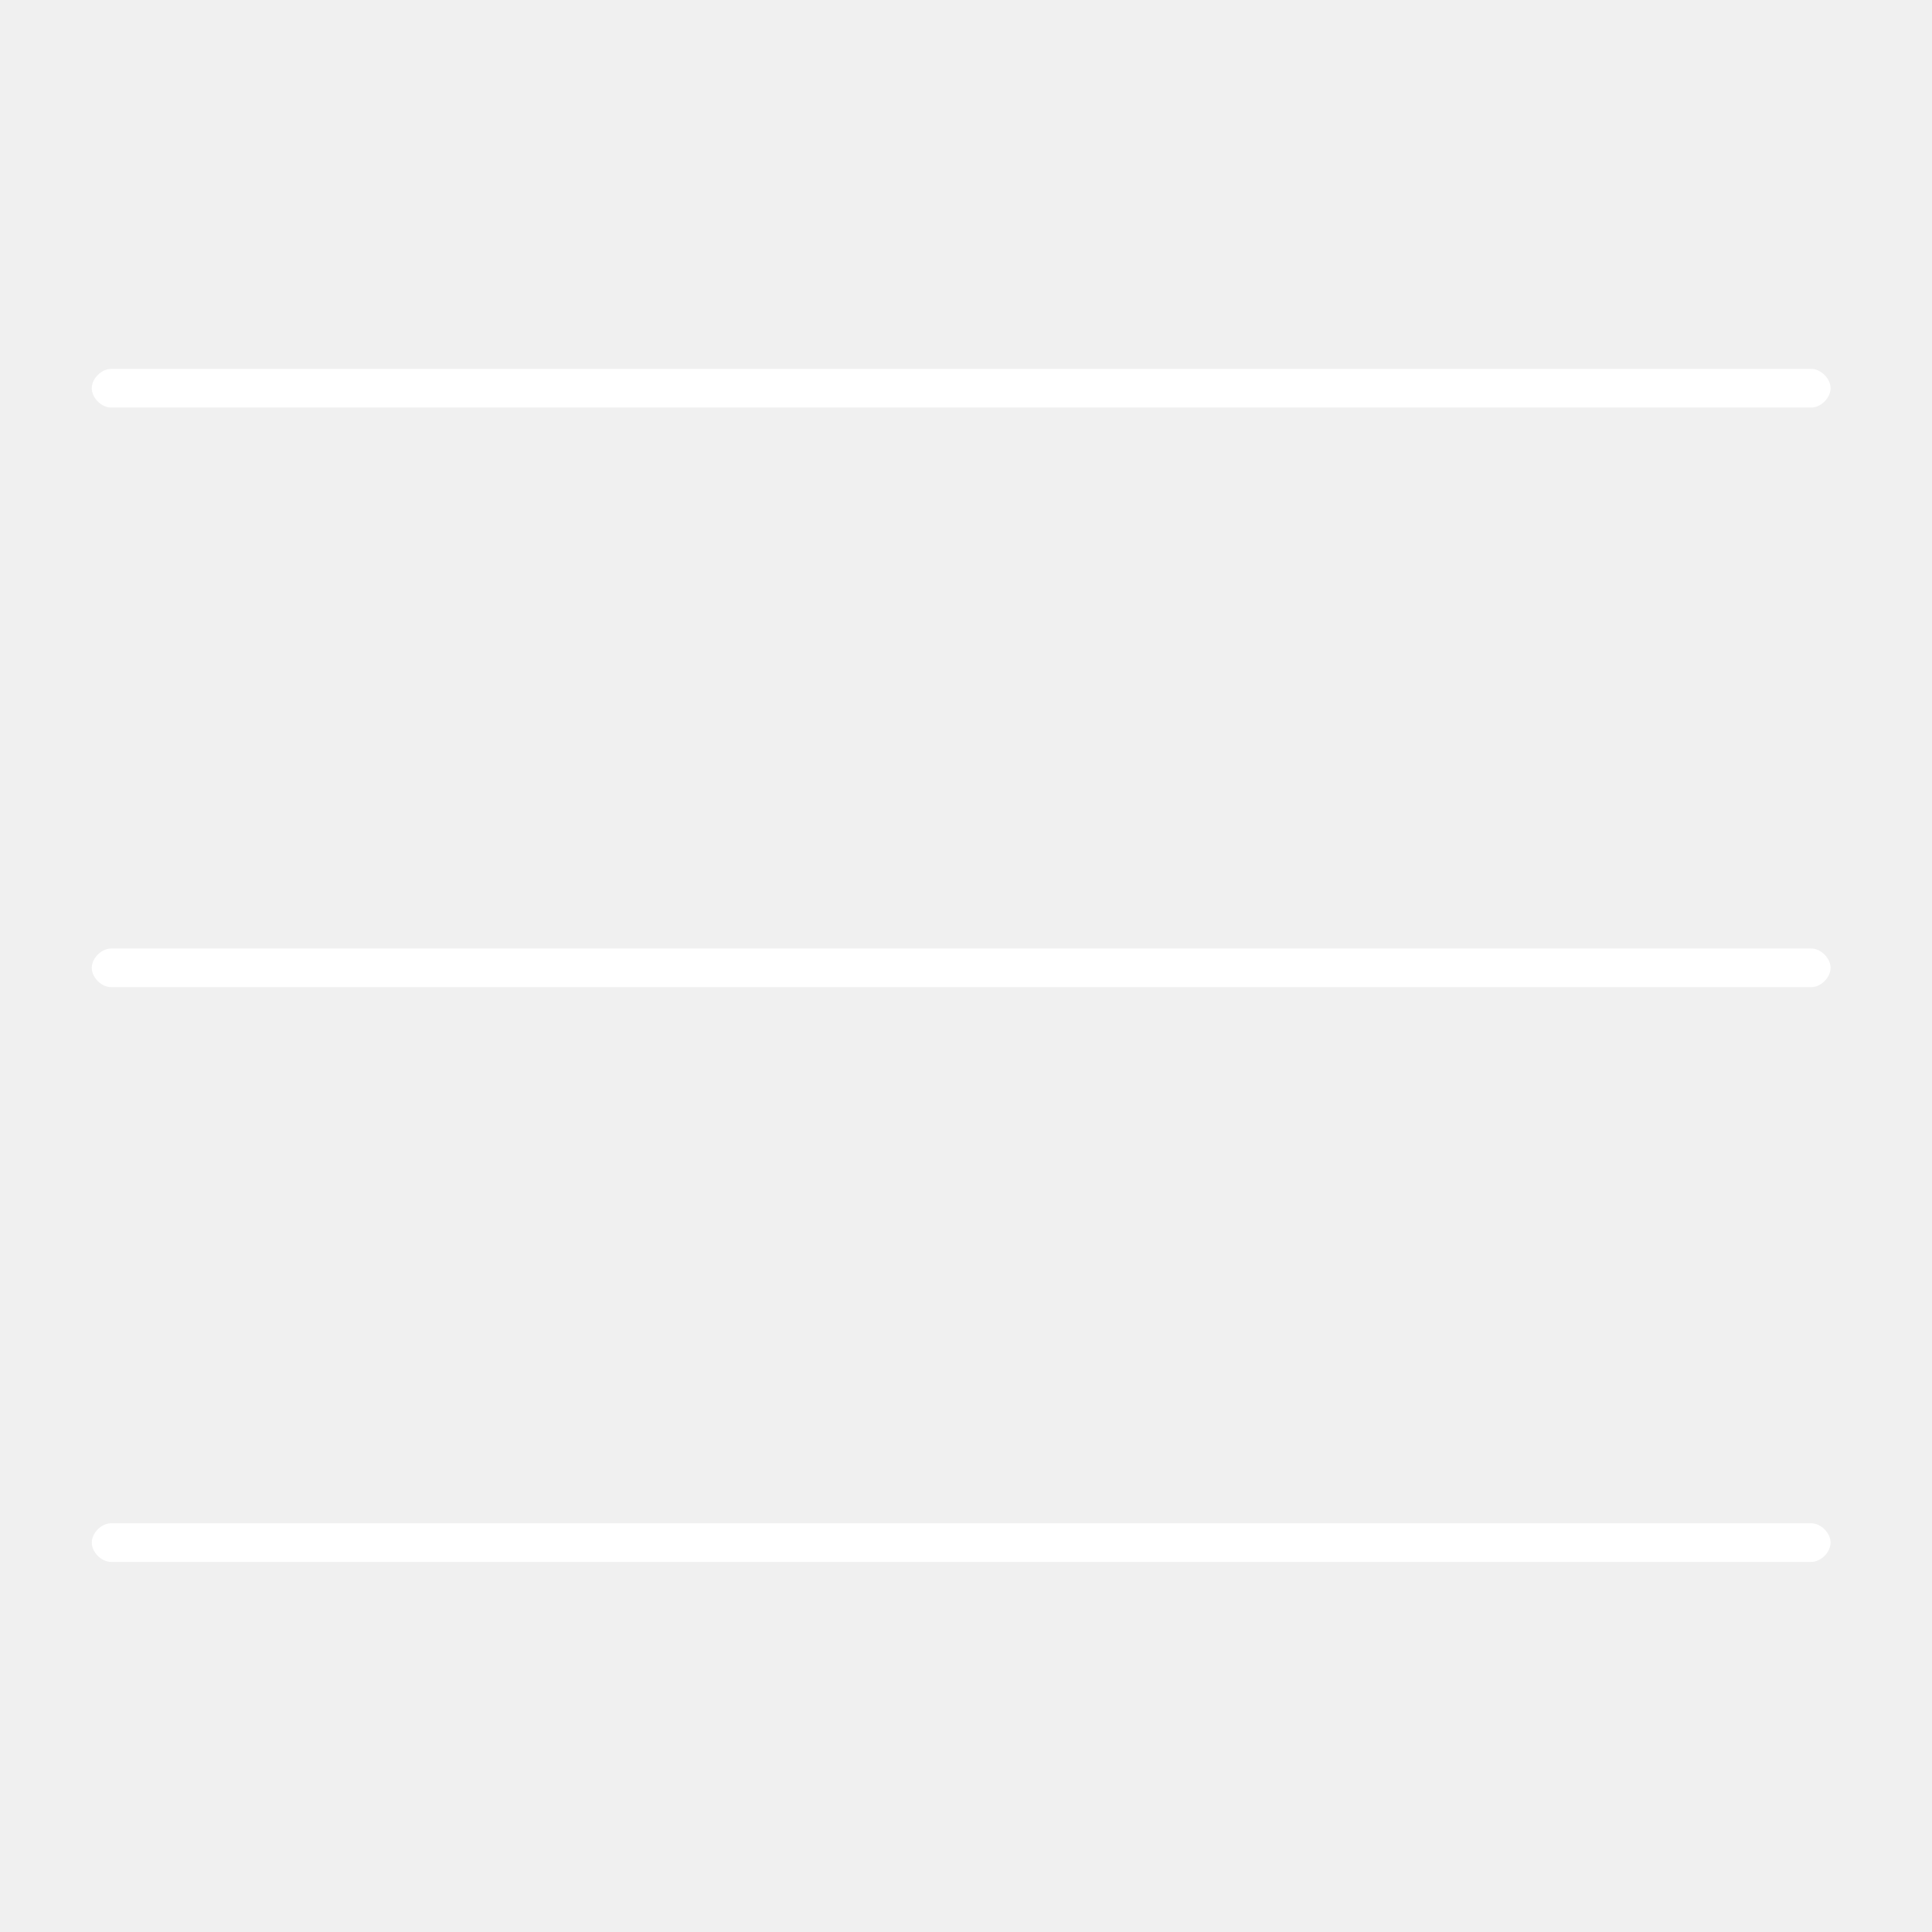
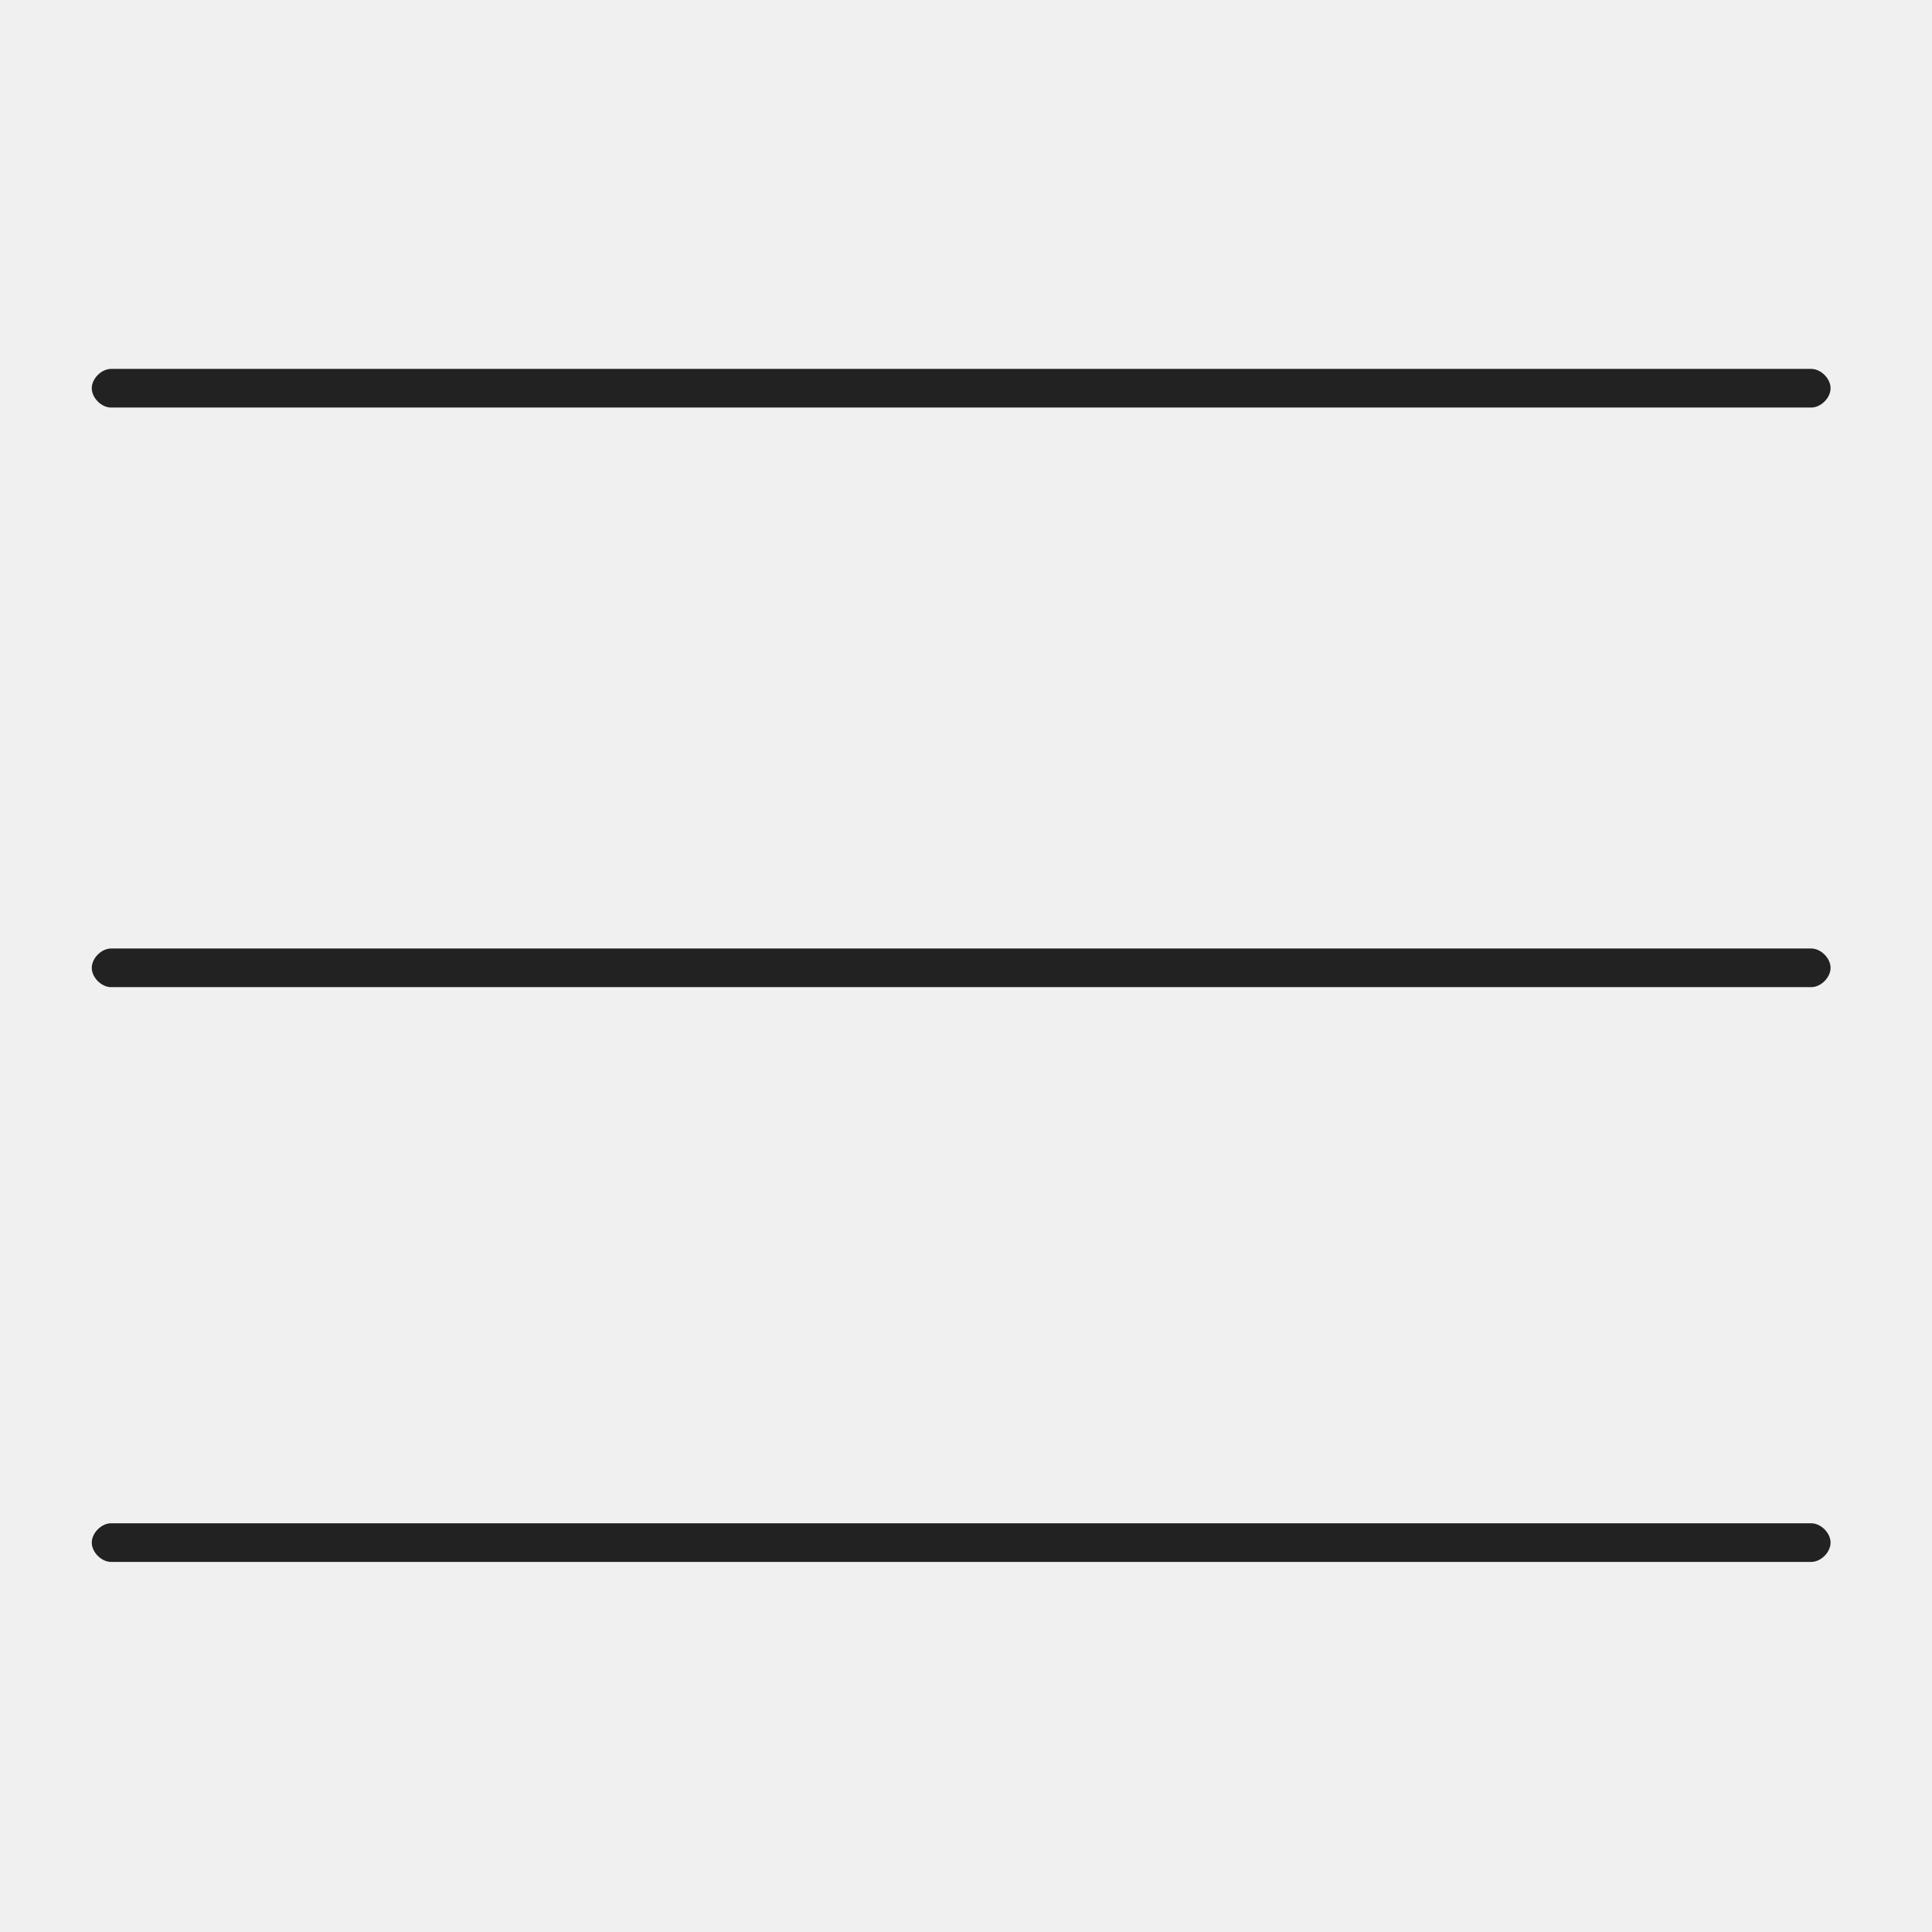
<svg xmlns="http://www.w3.org/2000/svg" version="1.1" id="Layer_1" x="0px" y="0px" viewBox="0 0 40 40" style="enable-background:new 0 0 40 40;" xml:space="preserve">
  <style type="text/css">
- 	.st0{fill:#FFFFFF;}
+ 	.st0{fill:#222222;}
</style>
  <g transform="translate(0,-952.3622)">
-     <path class="st0" d="M2.3,960c-0.2,0-0.4,0.2-0.4,0.4c0,0.2,0.2,0.4,0.4,0.4h35.2c0.2,0,0.4-0.2,0.4-0.4s-0.2-0.4-0.4-0.4   c0,0,0,0,0,0H2.3C2.4,960,2.3,960,2.3,960z M2.3,972c-0.2,0-0.4,0.2-0.4,0.4c0,0.2,0.2,0.4,0.4,0.4h35.2c0.2,0,0.4-0.2,0.4-0.4   s-0.2-0.4-0.4-0.4c0,0,0,0,0,0H2.3C2.4,972,2.3,972,2.3,972z M2.3,983.9c-0.2,0-0.4,0.2-0.4,0.4c0,0.2,0.2,0.4,0.4,0.4h35.2   c0.2,0,0.4-0.2,0.4-0.4s-0.2-0.4-0.4-0.4c0,0,0,0,0,0H2.3C2.4,983.9,2.3,983.9,2.3,983.9z" />
+     <path class="st0" d="M2.3,960c-0.2,0-0.4,0.2-0.4,0.4s0.2,0.4,0.4,0.4h35.2c0.2,0,0.4-0.2,0.4-0.4s-0.2-0.4-0.4-0.4l0,0H2.3   C2.4,960,2.3,960,2.3,960z M2.3,972c-0.2,0-0.4,0.2-0.4,0.4s0.2,0.4,0.4,0.4h35.2c0.2,0,0.4-0.2,0.4-0.4s-0.2-0.4-0.4-0.4l0,0H2.3   C2.4,972,2.3,972,2.3,972z M2.3,983.9c-0.2,0-0.4,0.2-0.4,0.4s0.2,0.4,0.4,0.4h35.2c0.2,0,0.4-0.2,0.4-0.4s-0.2-0.4-0.4-0.4l0,0   H2.3C2.4,983.9,2.3,983.9,2.3,983.9z" />
  </g>
</svg>
